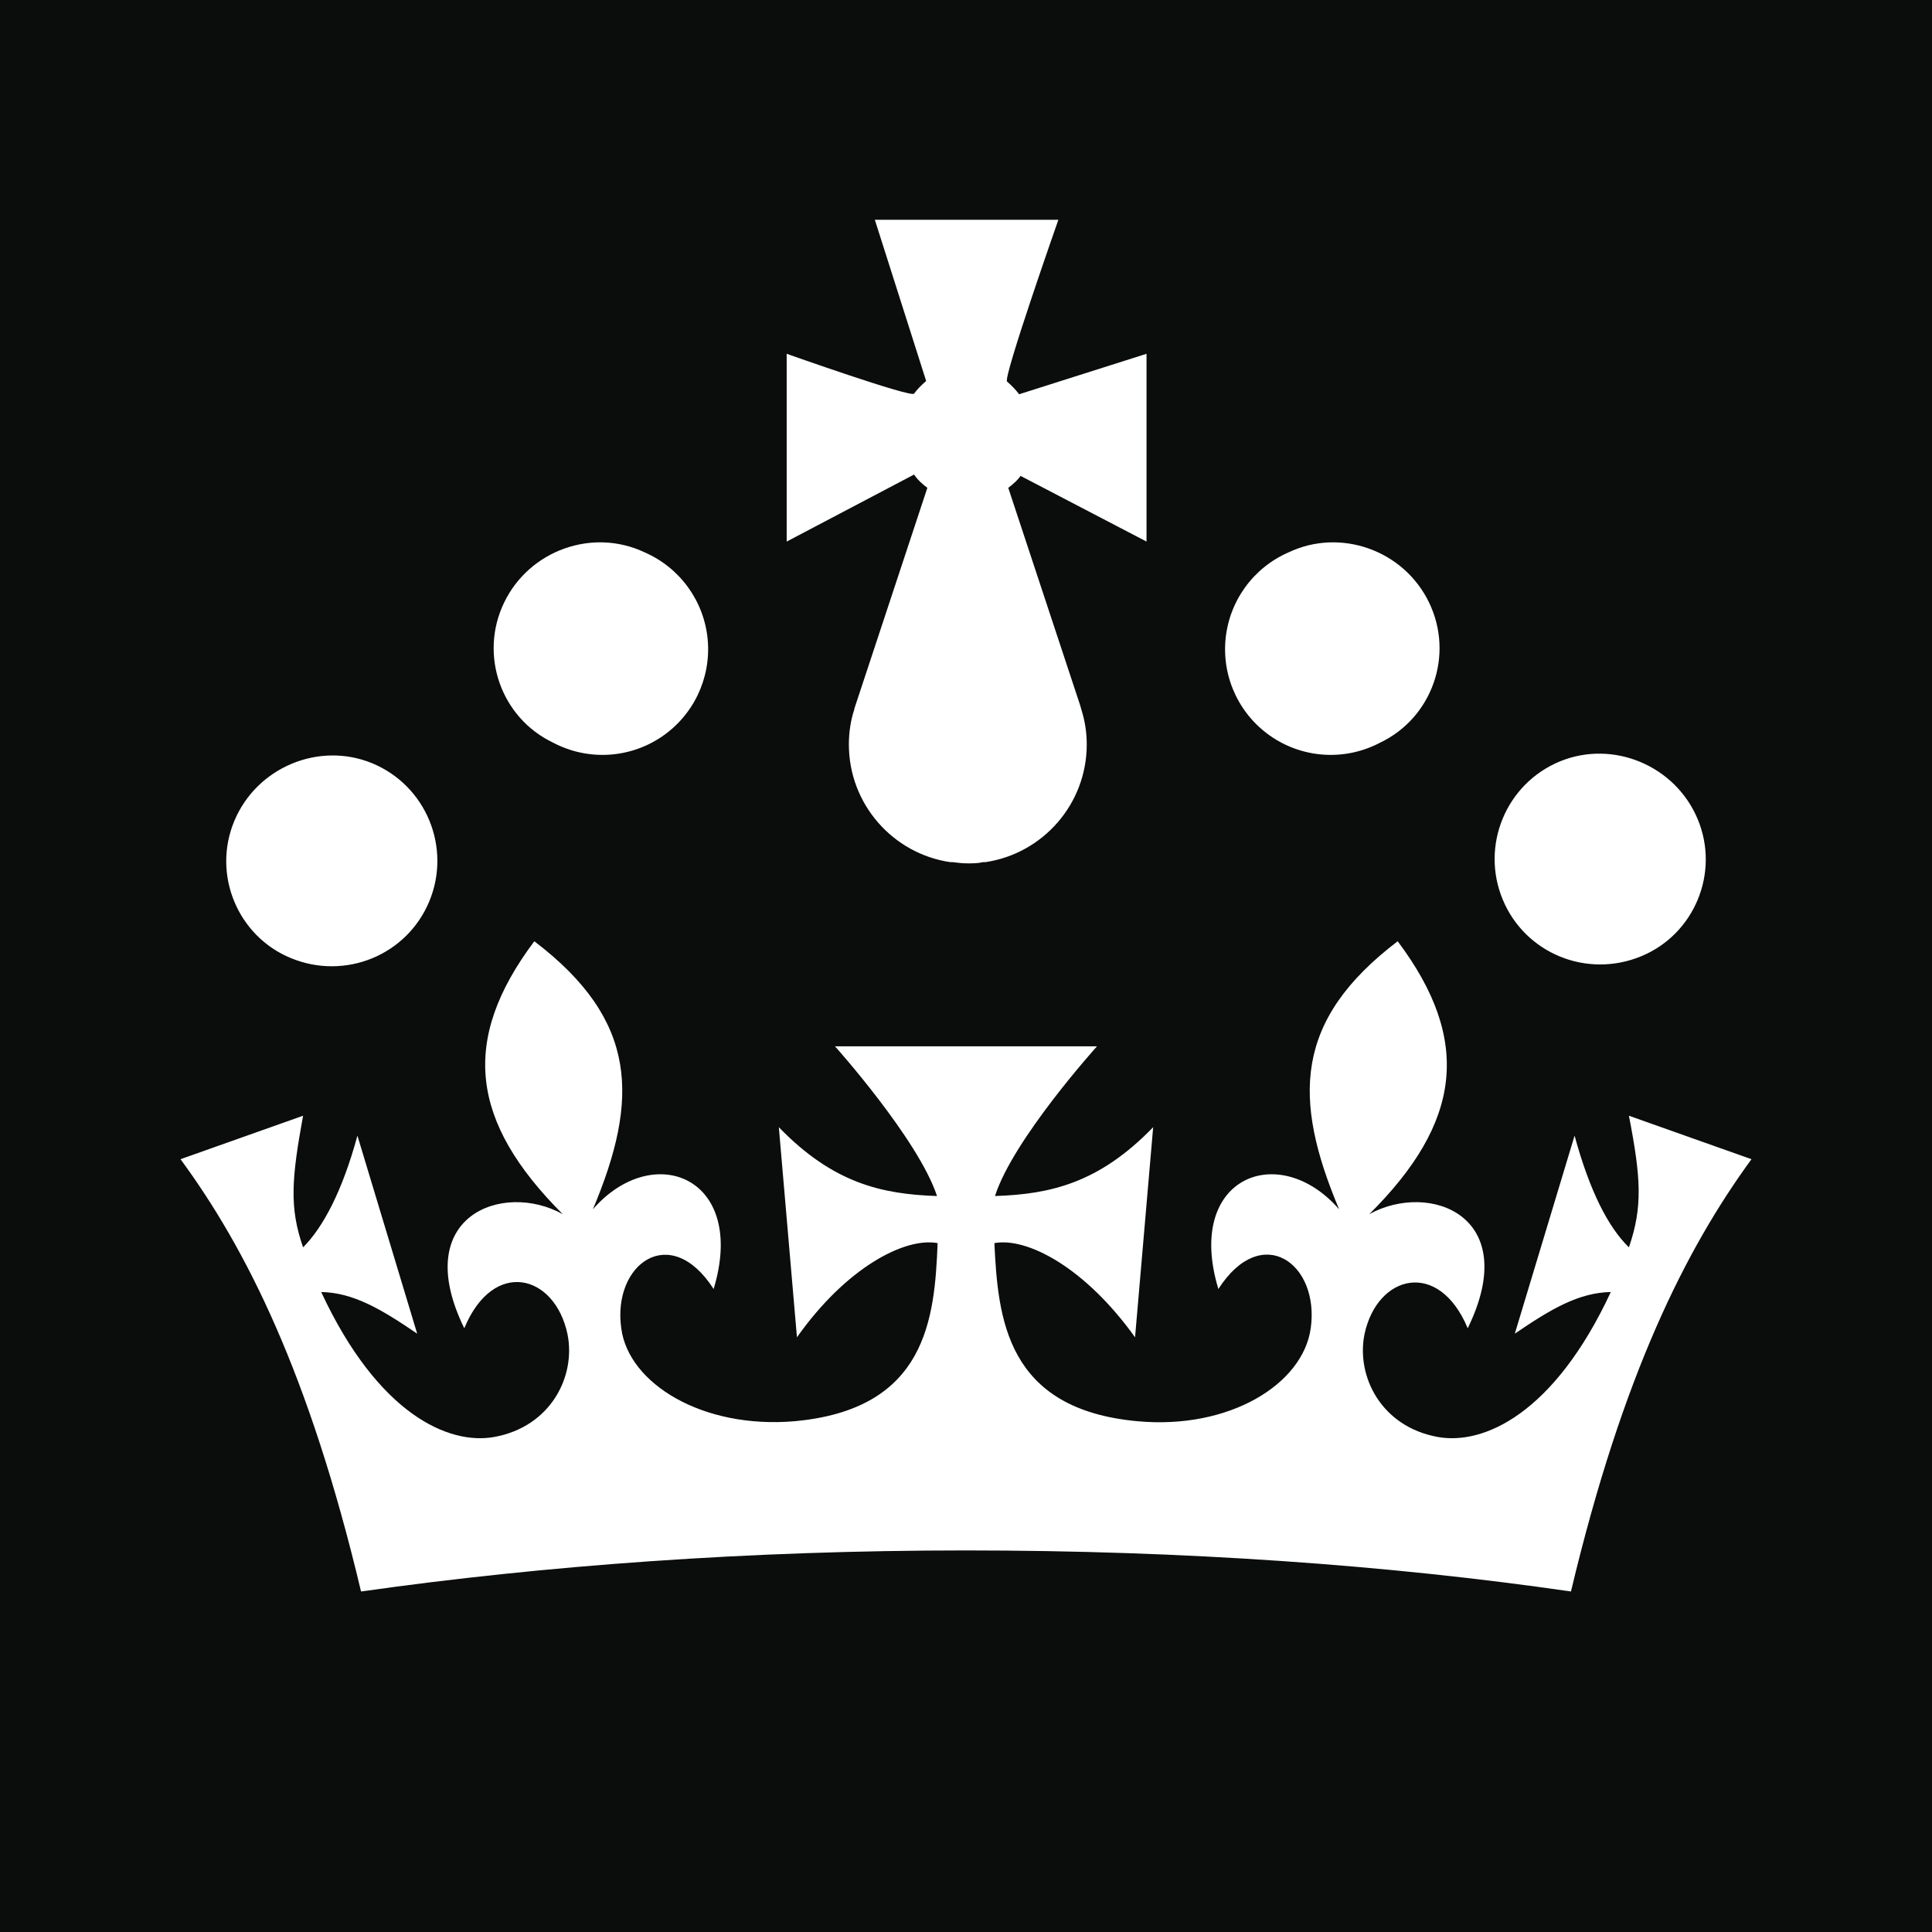
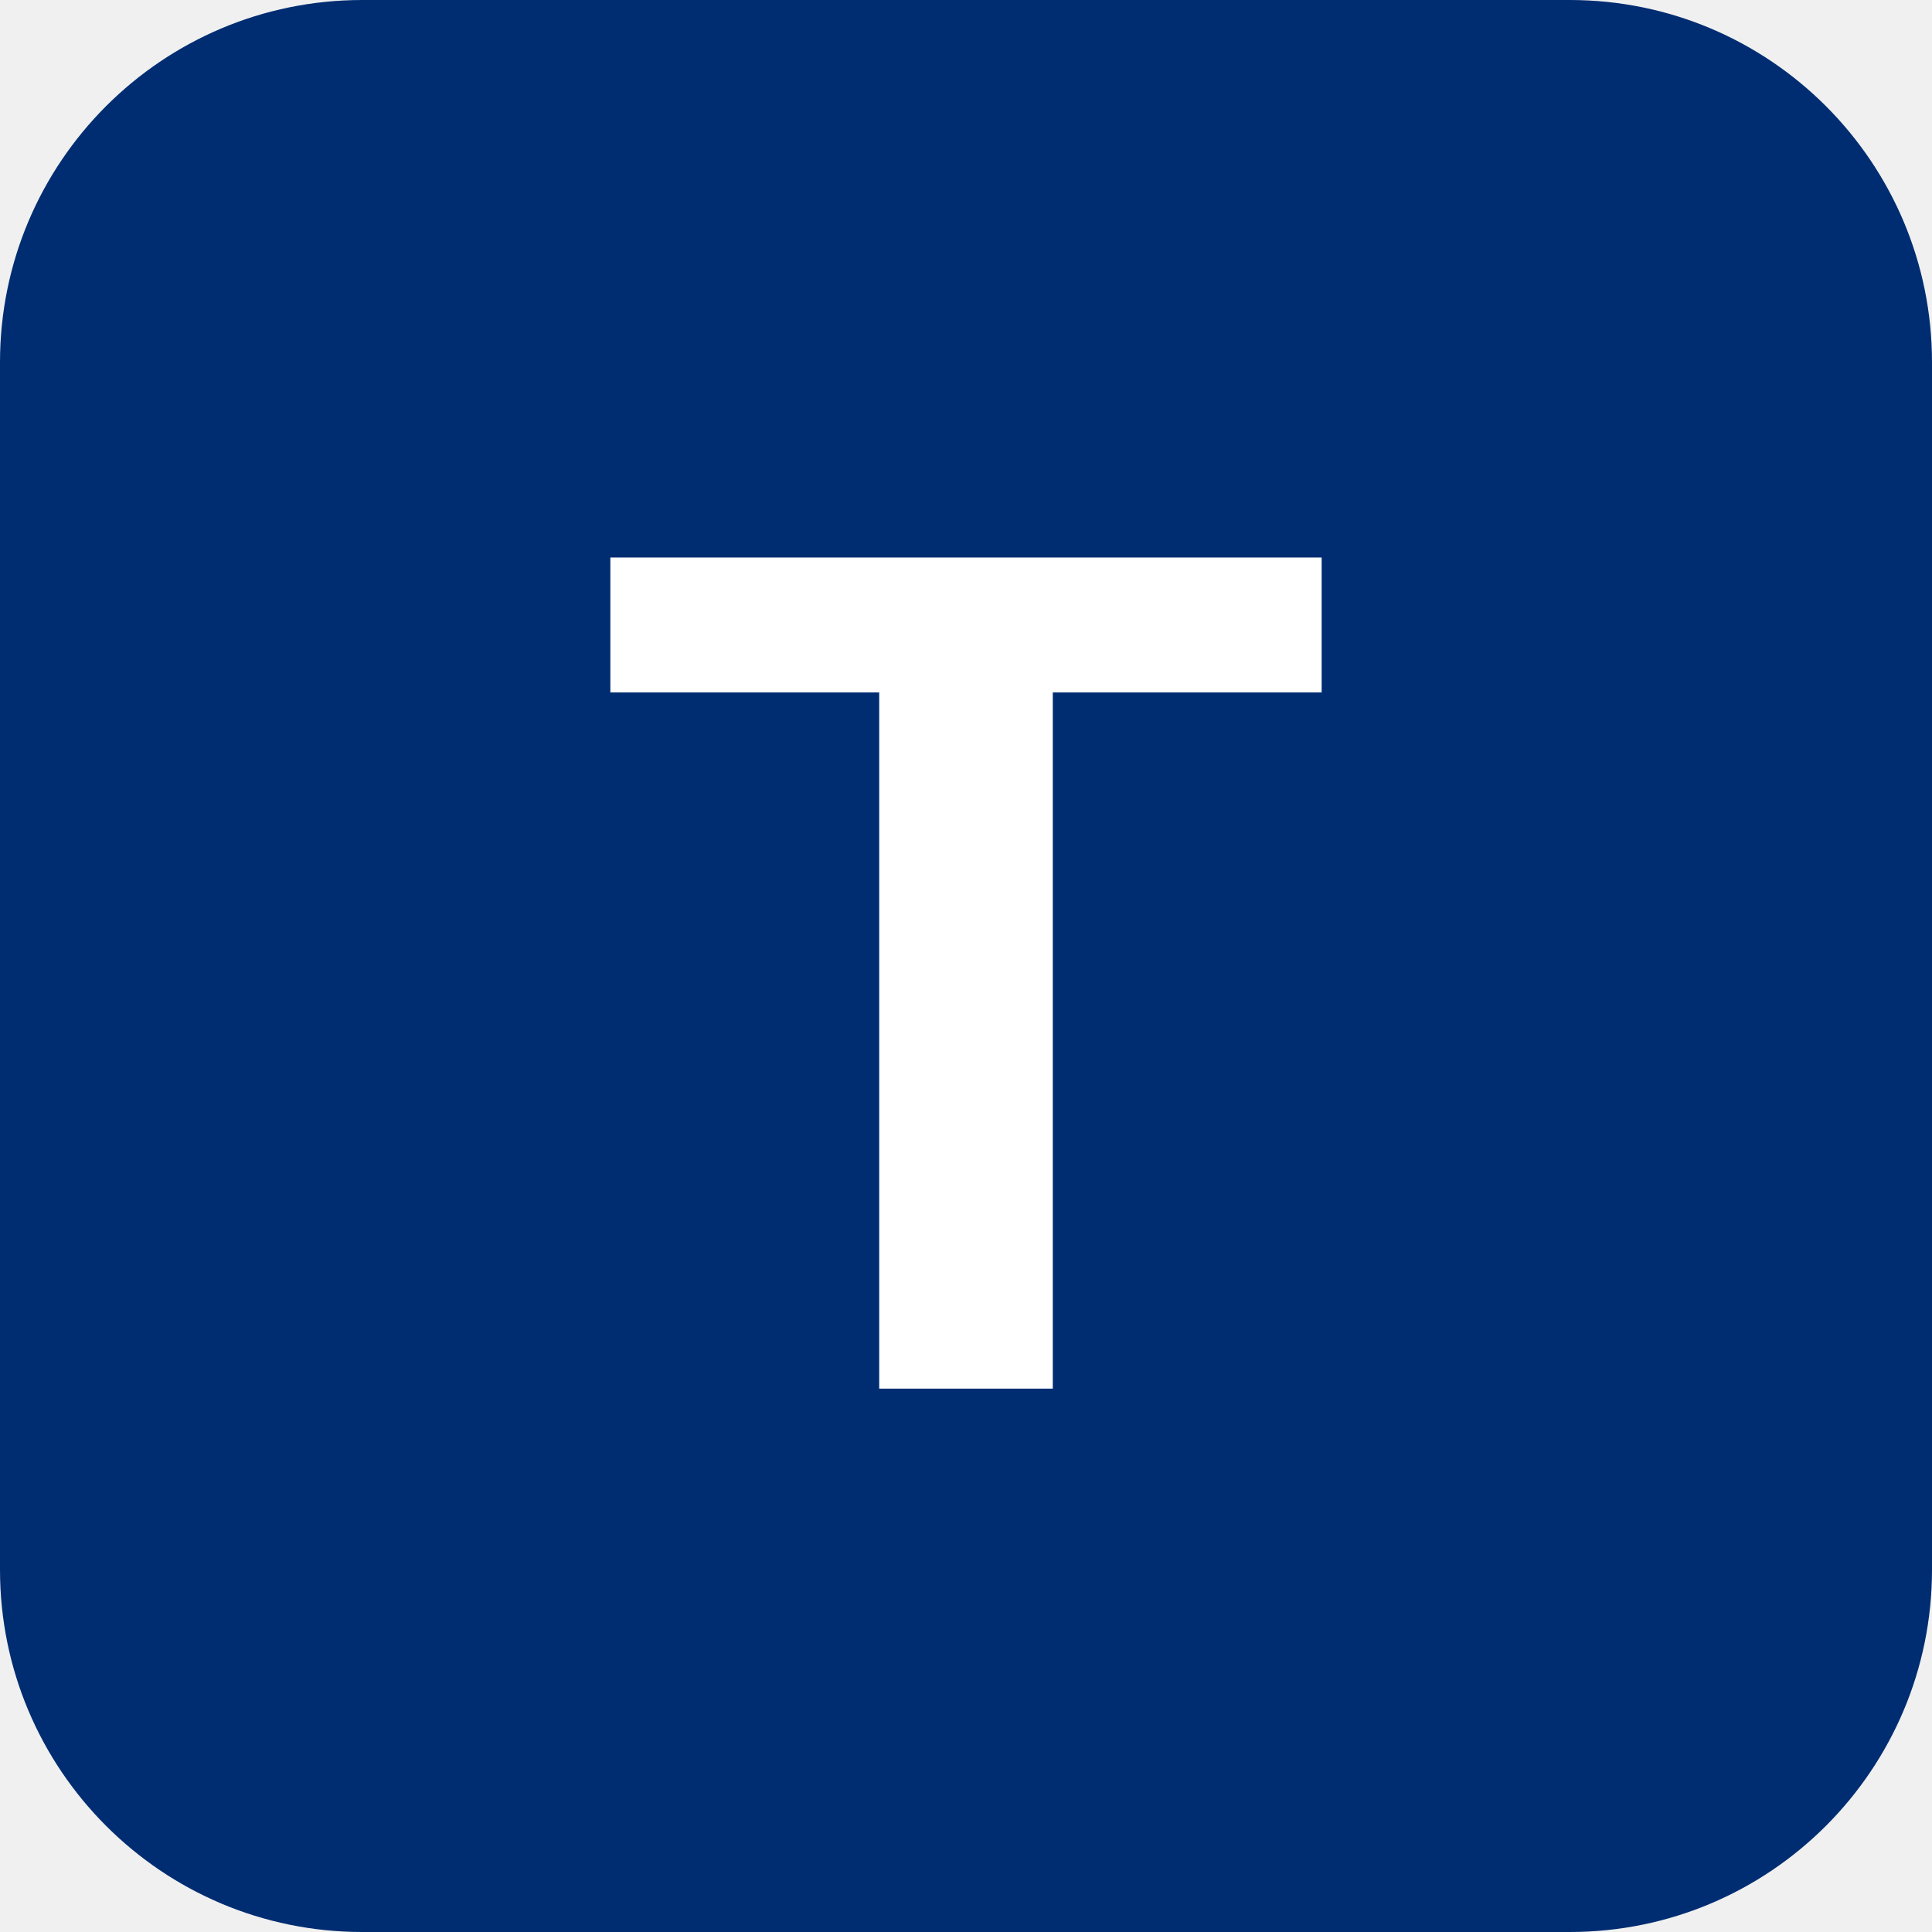
<svg xmlns="http://www.w3.org/2000/svg" viewBox="0 0 32 32">
-   <path fill="#0b0c0c" d="M0 0h32v32H0z" />
-   <path fill="#fff" d="m16.88 7.87 2.11 1.1V5.86l-2.11.67c-.06-.08-.13-.15-.2-.21s.85-2.68.85-2.68h-3.04l.85 2.67c-.08.07-.15.14-.2.21s-2.11-.66-2.11-.66v3.11l2.11-1.11c.06.09.14.16.22.22l-1.21 3.66v.01c0 .01 0 0 0 0-.06.18-.09.38-.09.58 0 .99.73 1.81 1.68 1.95h.04c.08.01.16.02.25.02.08 0 .17 0 .25-.02h.04c.95-.14 1.68-.96 1.68-1.95 0-.2-.03-.39-.09-.58s0 0 0-.01L16.7 8.08c.08-.06.16-.13.22-.22M9.16 12.3a1.75 1.75 0 1 0 1.52-3.15c-.86-.41-1.91-.04-2.33.83s-.05 1.91.81 2.32M4.82 15.87c.9.37 1.92-.05 2.29-.94s-.05-1.92-.95-2.29c-.88-.36-1.91.07-2.28.96s.06 1.91.94 2.27M22.86 12.3a1.75 1.75 0 1 1-1.52-3.15c.86-.41 1.91-.04 2.33.83s.05 1.91-.81 2.32M27.18 15.84c-.9.37-1.92-.05-2.29-.94s.05-1.92.95-2.29c.88-.36 1.91.07 2.28.96s-.06 1.91-.94 2.27M16 25.68c3.59 0 6.99.24 10.02.68.86-3.61 1.91-5.68 2.99-7.16l-2.03-.72c.2 1.03.23 1.51 0 2.18-.34-.33-.65-.93-.9-1.85l-.99 3.28c.6-.41 1.06-.68 1.59-.69-.94 2.02-2.11 2.54-2.87 2.4-.93-.17-1.35-1-1.21-1.7.21-.99 1.23-1.25 1.71-.1.91-1.86-.63-2.44-1.63-1.89 1.53-1.52 1.7-2.88.47-4.52-1.72 1.31-1.74 2.61-.97 4.44-1-1.15-2.56-.53-2 1.32.72-1.12 1.68-.42 1.53.65-.13.93-1.35 1.68-2.87 1.54-2.18-.2-2.31-1.71-2.37-2.95.54-.1 1.5.4 2.33 1.56l.3-3.48c-.9.93-1.71 1.11-2.62 1.14.3-.94 1.69-2.48 1.69-2.48h-4.34s1.38 1.54 1.69 2.48c-.91-.03-1.72-.21-2.62-1.14l.3 3.48c.82-1.16 1.79-1.66 2.33-1.56-.05 1.25-.18 2.75-2.37 2.95-1.52.13-2.75-.62-2.87-1.54-.15-1.06.81-1.77 1.53-.65.56-1.85-1-2.47-2-1.32.77-1.83.75-3.13-.97-4.44-1.23 1.64-1.06 2.99.47 4.52-.99-.55-2.54.03-1.63 1.89.48-1.16 1.5-.9 1.71.1.14.7-.28 1.53-1.21 1.7-.76.14-1.93-.38-2.87-2.4.53.01.99.28 1.59.69l-.99-3.28c-.25.92-.57 1.52-.9 1.85-.23-.66-.19-1.14 0-2.18l-2.03.72c1.08 1.47 2.13 3.54 2.99 7.16 3.03-.43 6.42-.68 10.01-.68" />
+   <rect width="32" height="32" rx="6" fill="#002d72" />
+   <text x="16" y="23" font-family="Public Sans, Arial, sans-serif" font-size="20" font-weight="700" fill="#ffffff" text-anchor="middle">T</text>
</svg>
